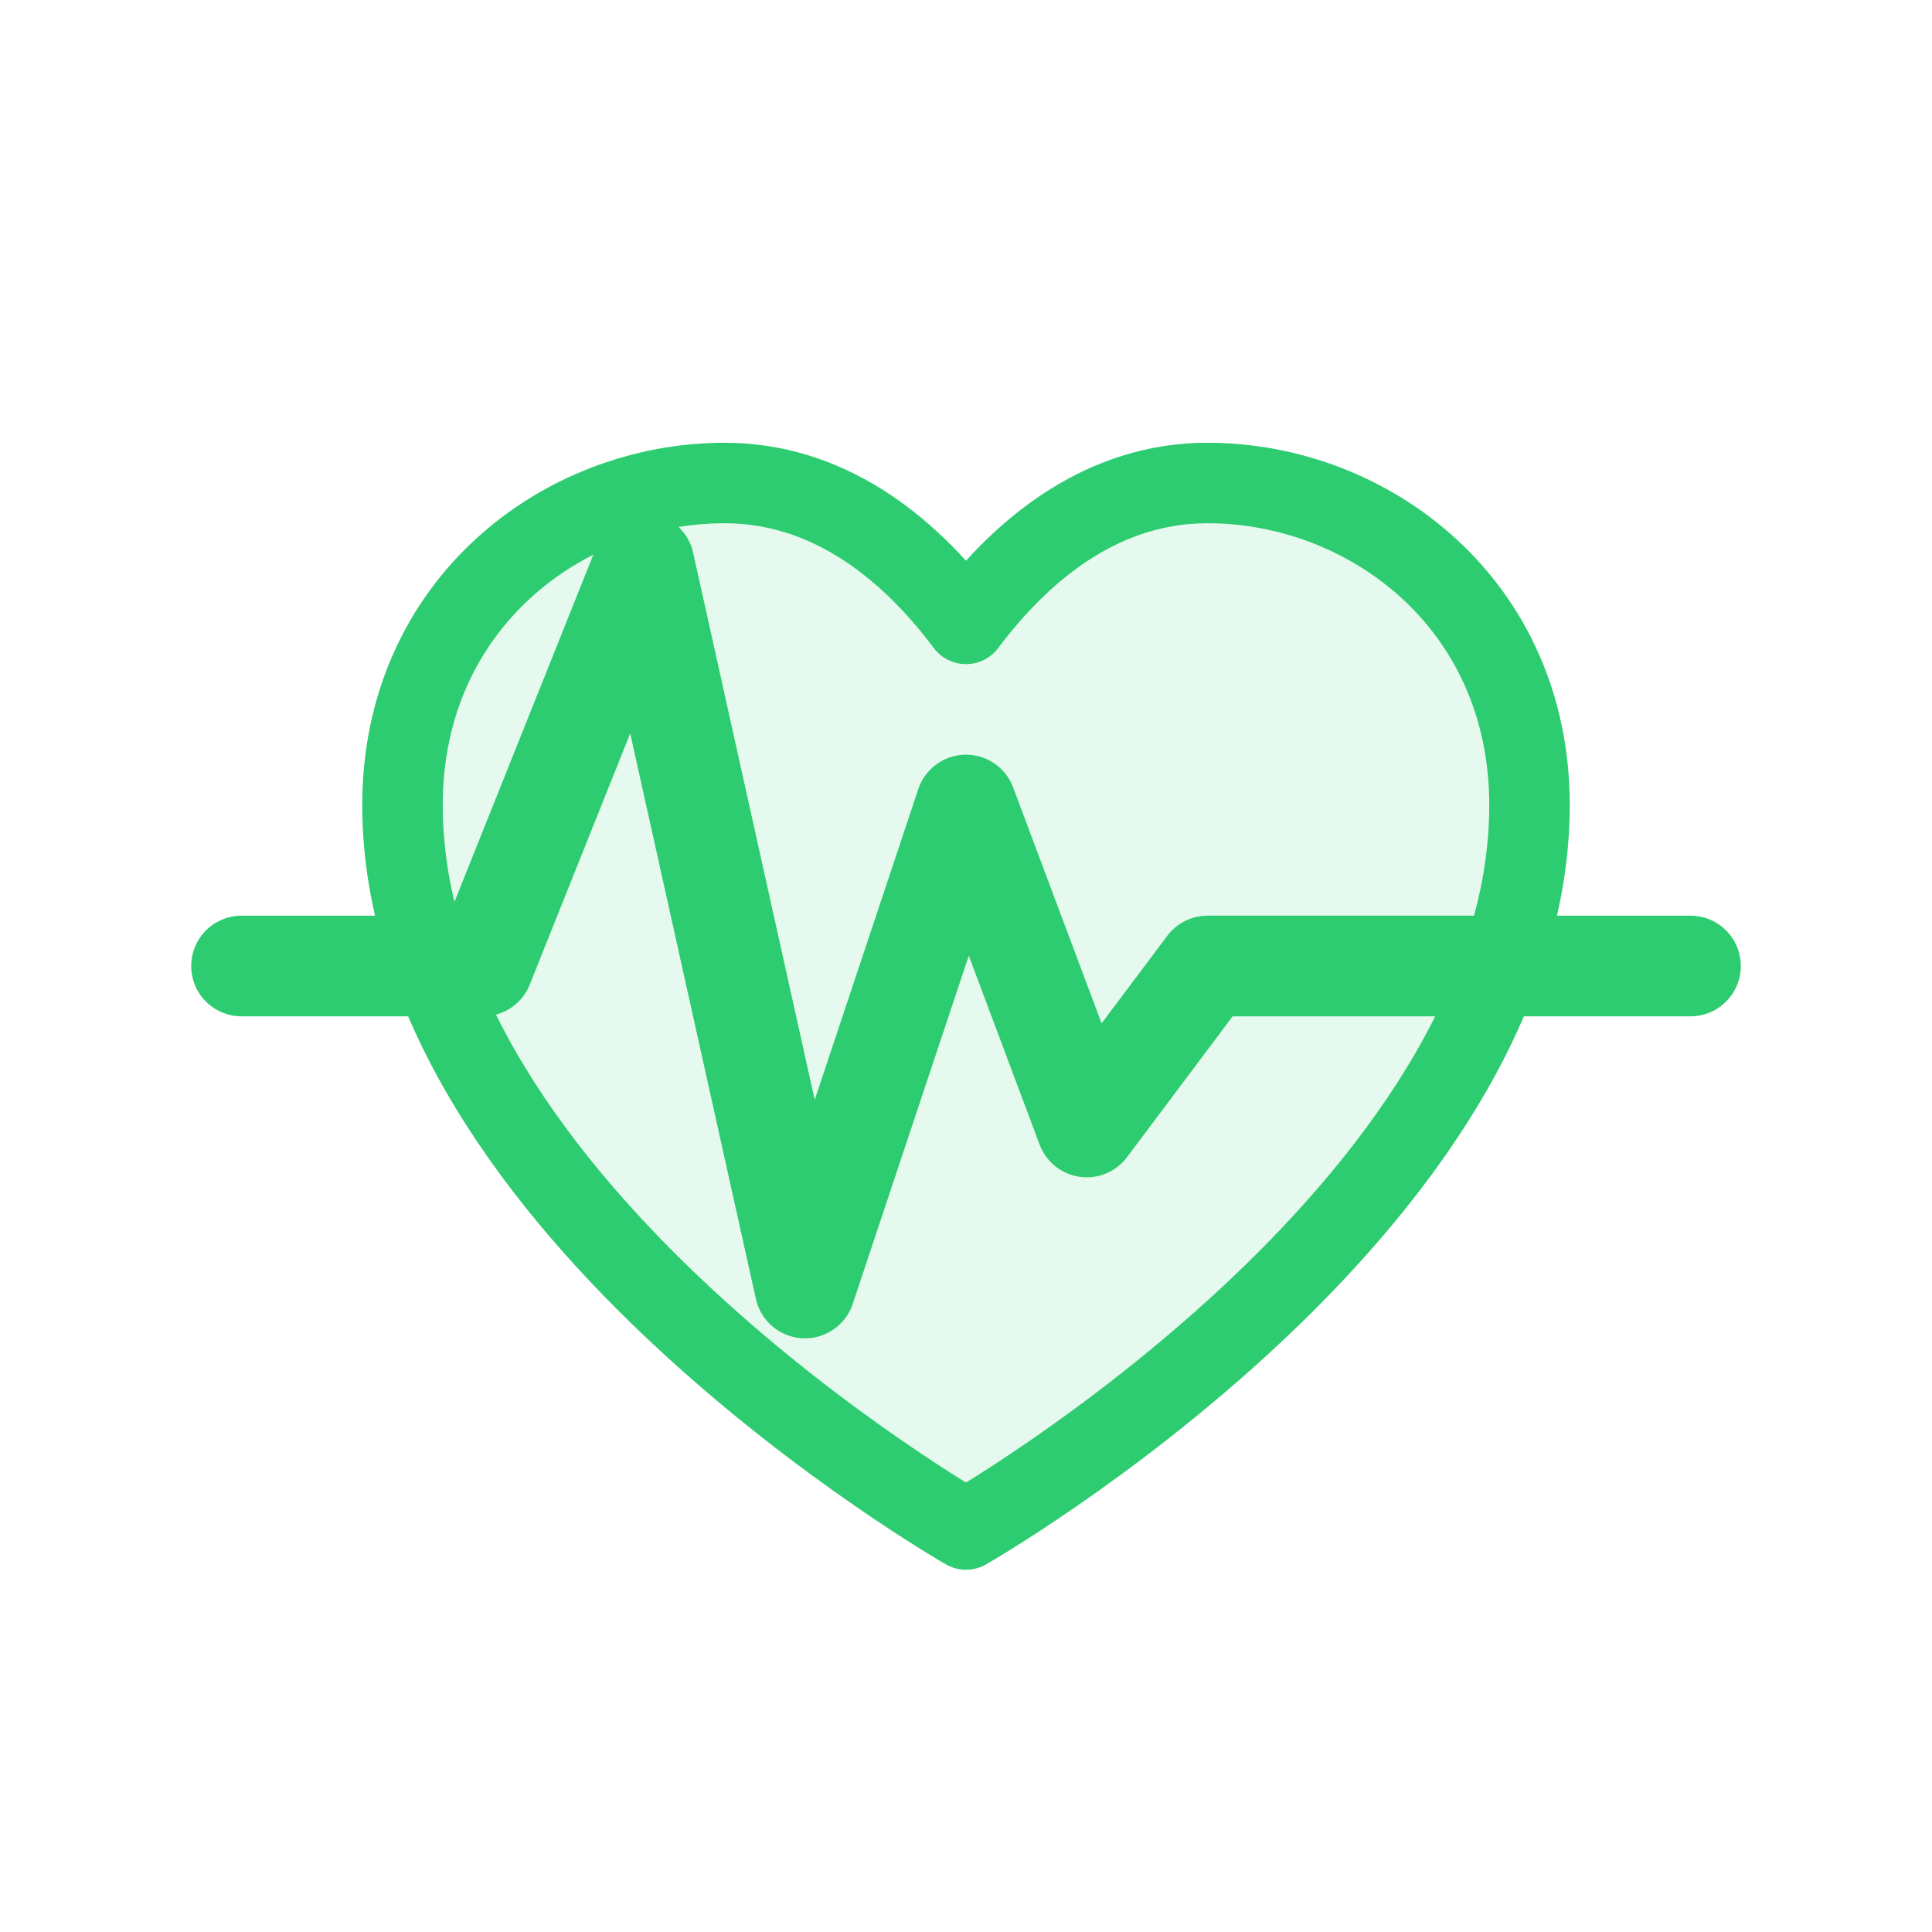
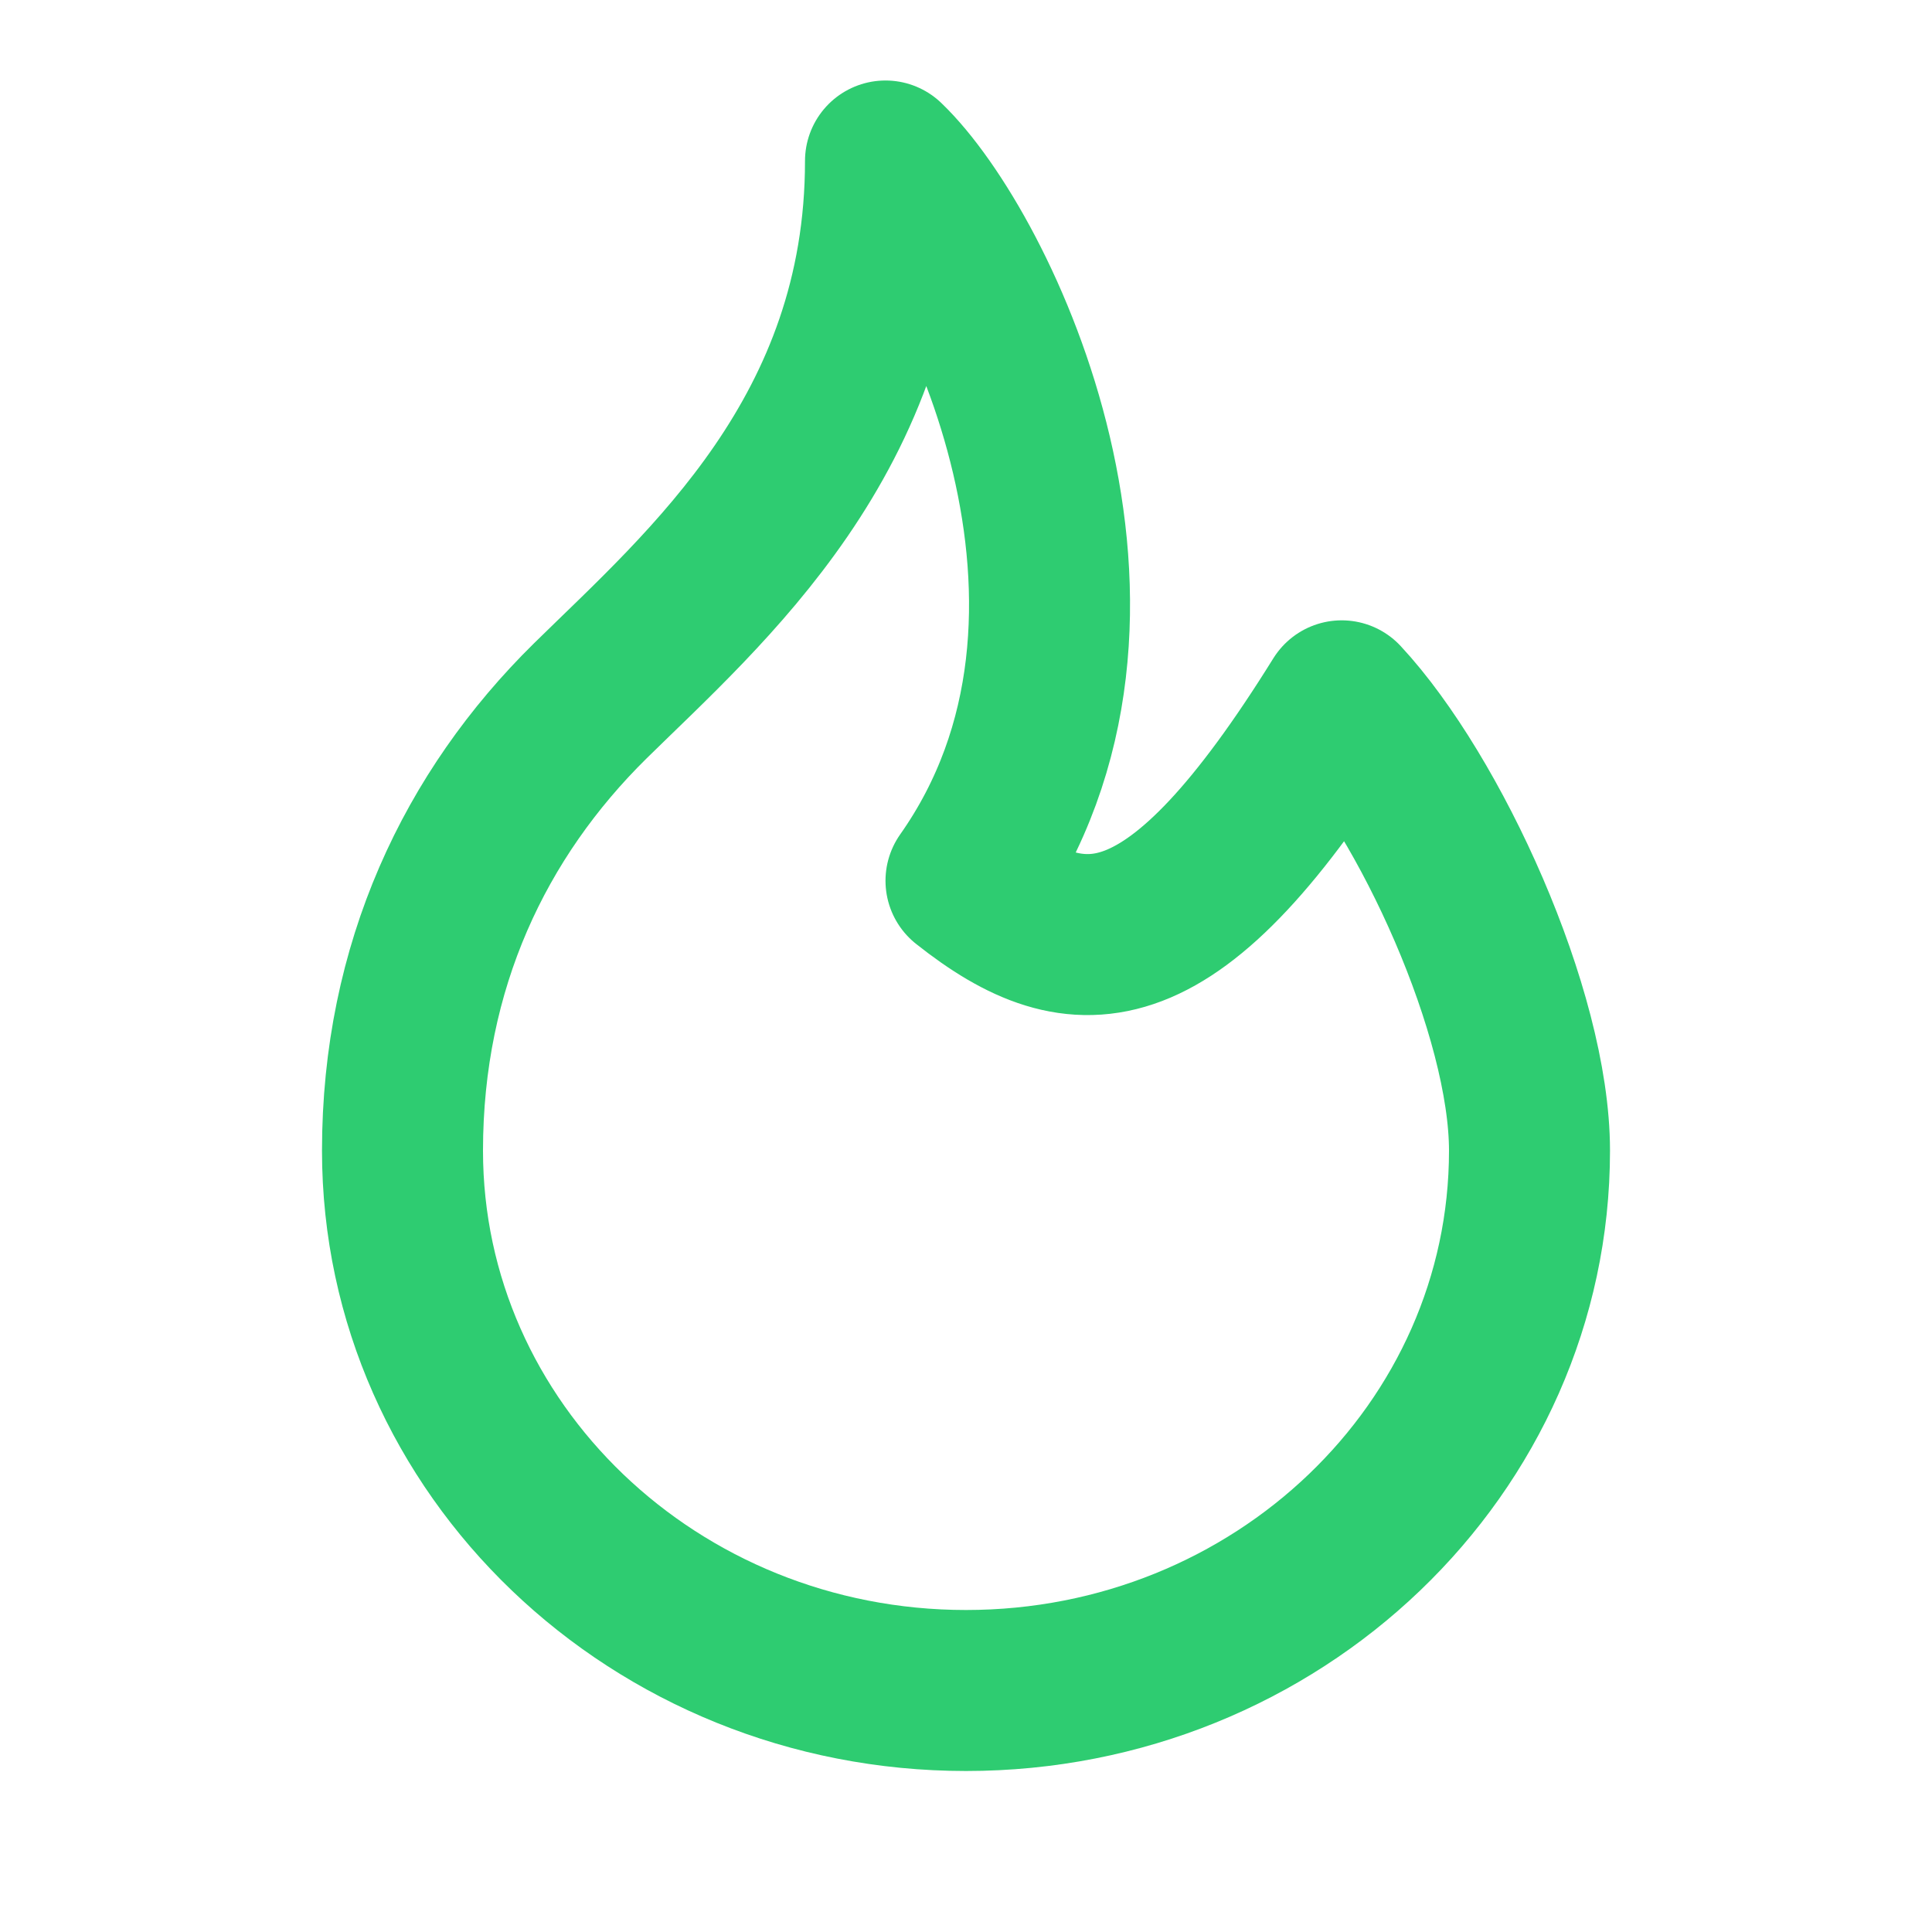
- <svg xmlns="http://www.w3.org/2000/svg" viewBox="0 0 48 48" fill="none">
-   <path d="M6 24 L12 24 L16 14 L20 32 L24 20 L27 28 L30 24 L42 24" stroke="#2ecc71" stroke-width="2.5" stroke-linecap="round" stroke-linejoin="round" />
-   <path d="M24 38 C24 38 10 30 10 20 C10 15 14 12 18 12 C20.5 12 22.5 13.5 24 15.5 C25.5 13.5 27.5 12 30 12 C34 12 38 15 38 20 C38 30 24 38 24 38Z" stroke="#2ecc71" stroke-width="2" fill="rgba(46,204,113,0.12)" stroke-linejoin="round" />
+ <svg xmlns="http://www.w3.org/2000/svg" viewBox="0 0 24 24" fill="none" stroke="#2ecc71" stroke-width="2" stroke-linecap="round" stroke-linejoin="round">
+   <path d="M12 10.941c2.333 -3.308 .167 -7.823 -1 -8.941c0 3.395 -2.235 5.299 -3.667 6.706c-1.43 1.408 -2.333 3.294 -2.333 5.588c0 3.704 3.134 6.706 7 6.706c3.866 0 7 -3.002 7 -6.706c0 -1.712 -1.232 -4.403 -2.333 -5.588c-2.084 3.353 -3.257 3.353 -4.667 2.235" />
</svg>
